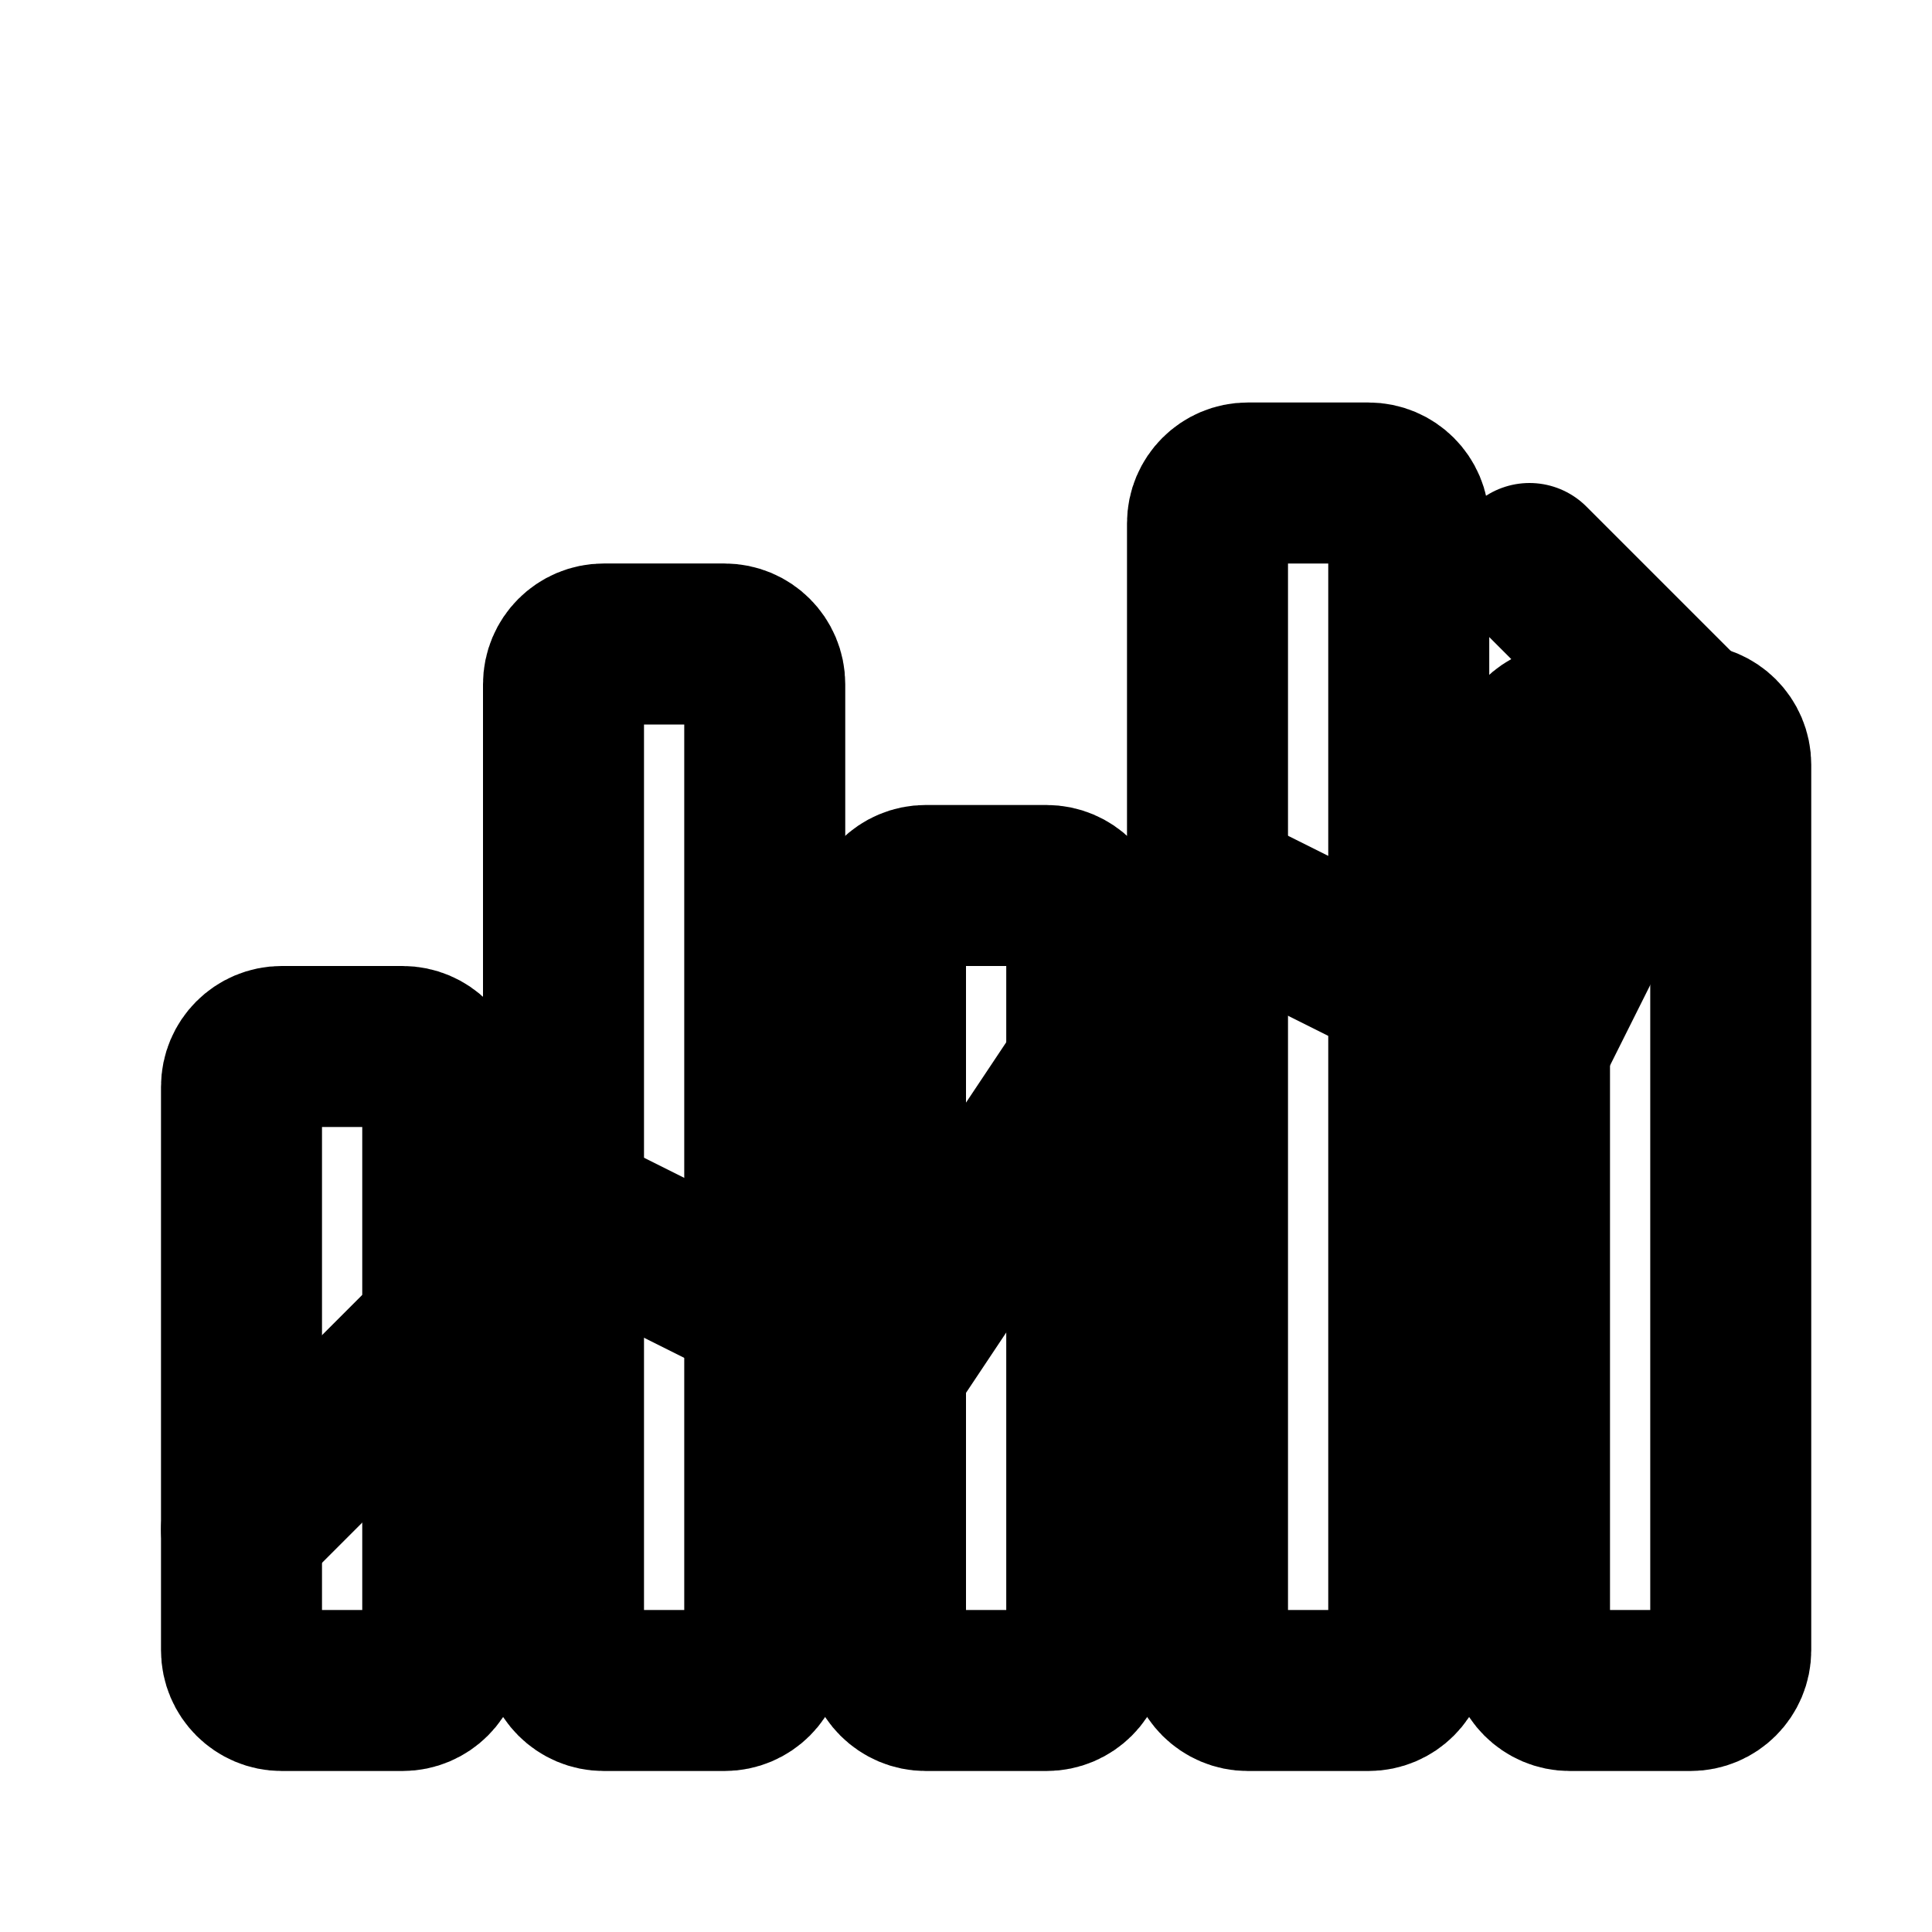
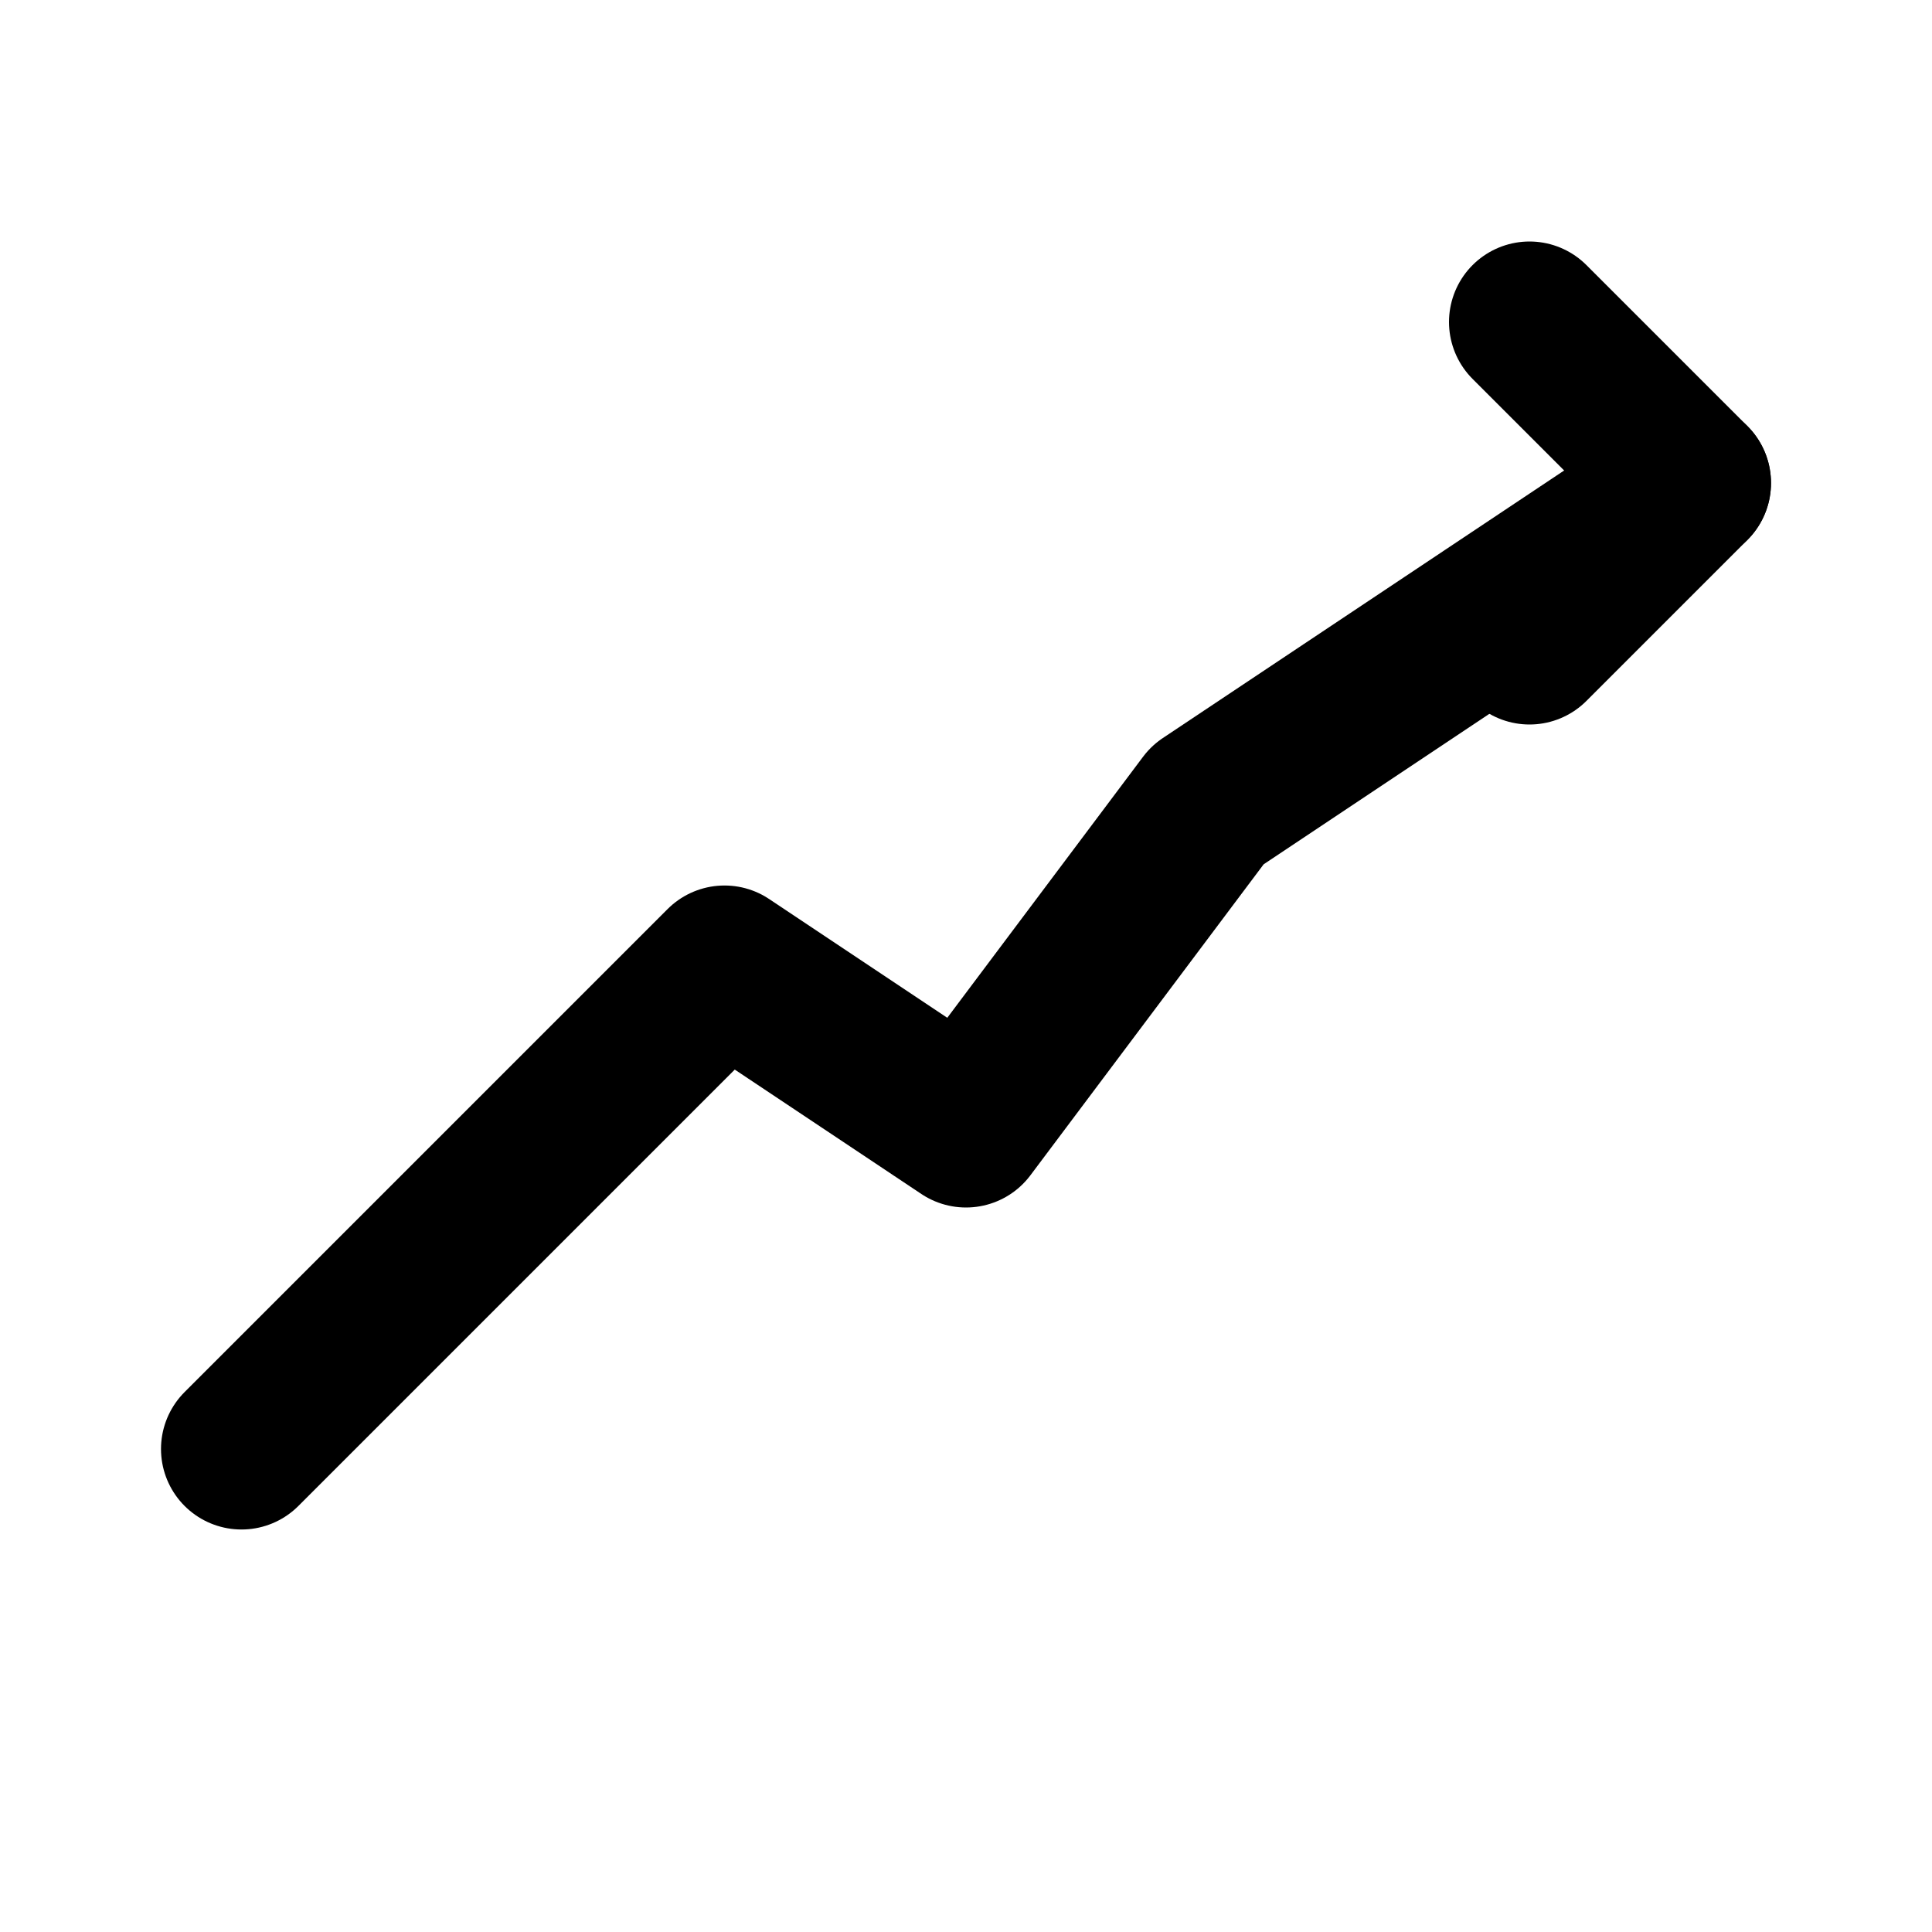
<svg xmlns="http://www.w3.org/2000/svg" width="24" height="24" viewBox="0 0 24 24" fill="none" stroke="currentColor" stroke-width="2" stroke-linecap="round" stroke-linejoin="round">
-   <rect x="3" y="13" width="2.5" height="8" rx="0.5" />
-   <rect x="7" y="8" width="2.5" height="13" rx="0.5" />
-   <rect x="11" y="11" width="2.5" height="10" rx="0.5" />
-   <rect x="15" y="6" width="2.5" height="15" rx="0.5" />
-   <rect x="19" y="9" width="2.5" height="12" rx="0.5" />
-   <path d="M3 19 L7 15 L11 17 L15 11 L19 13 L21 9" />
-   <path d="M19 7 L21 9 L19 11" />
+   <path d="M3 18 L6 15 L9 12 L12 14 L15 10 L18 8 L21 6" />
+   <path d="M19 8 L21 6 L19 4" />
</svg>
